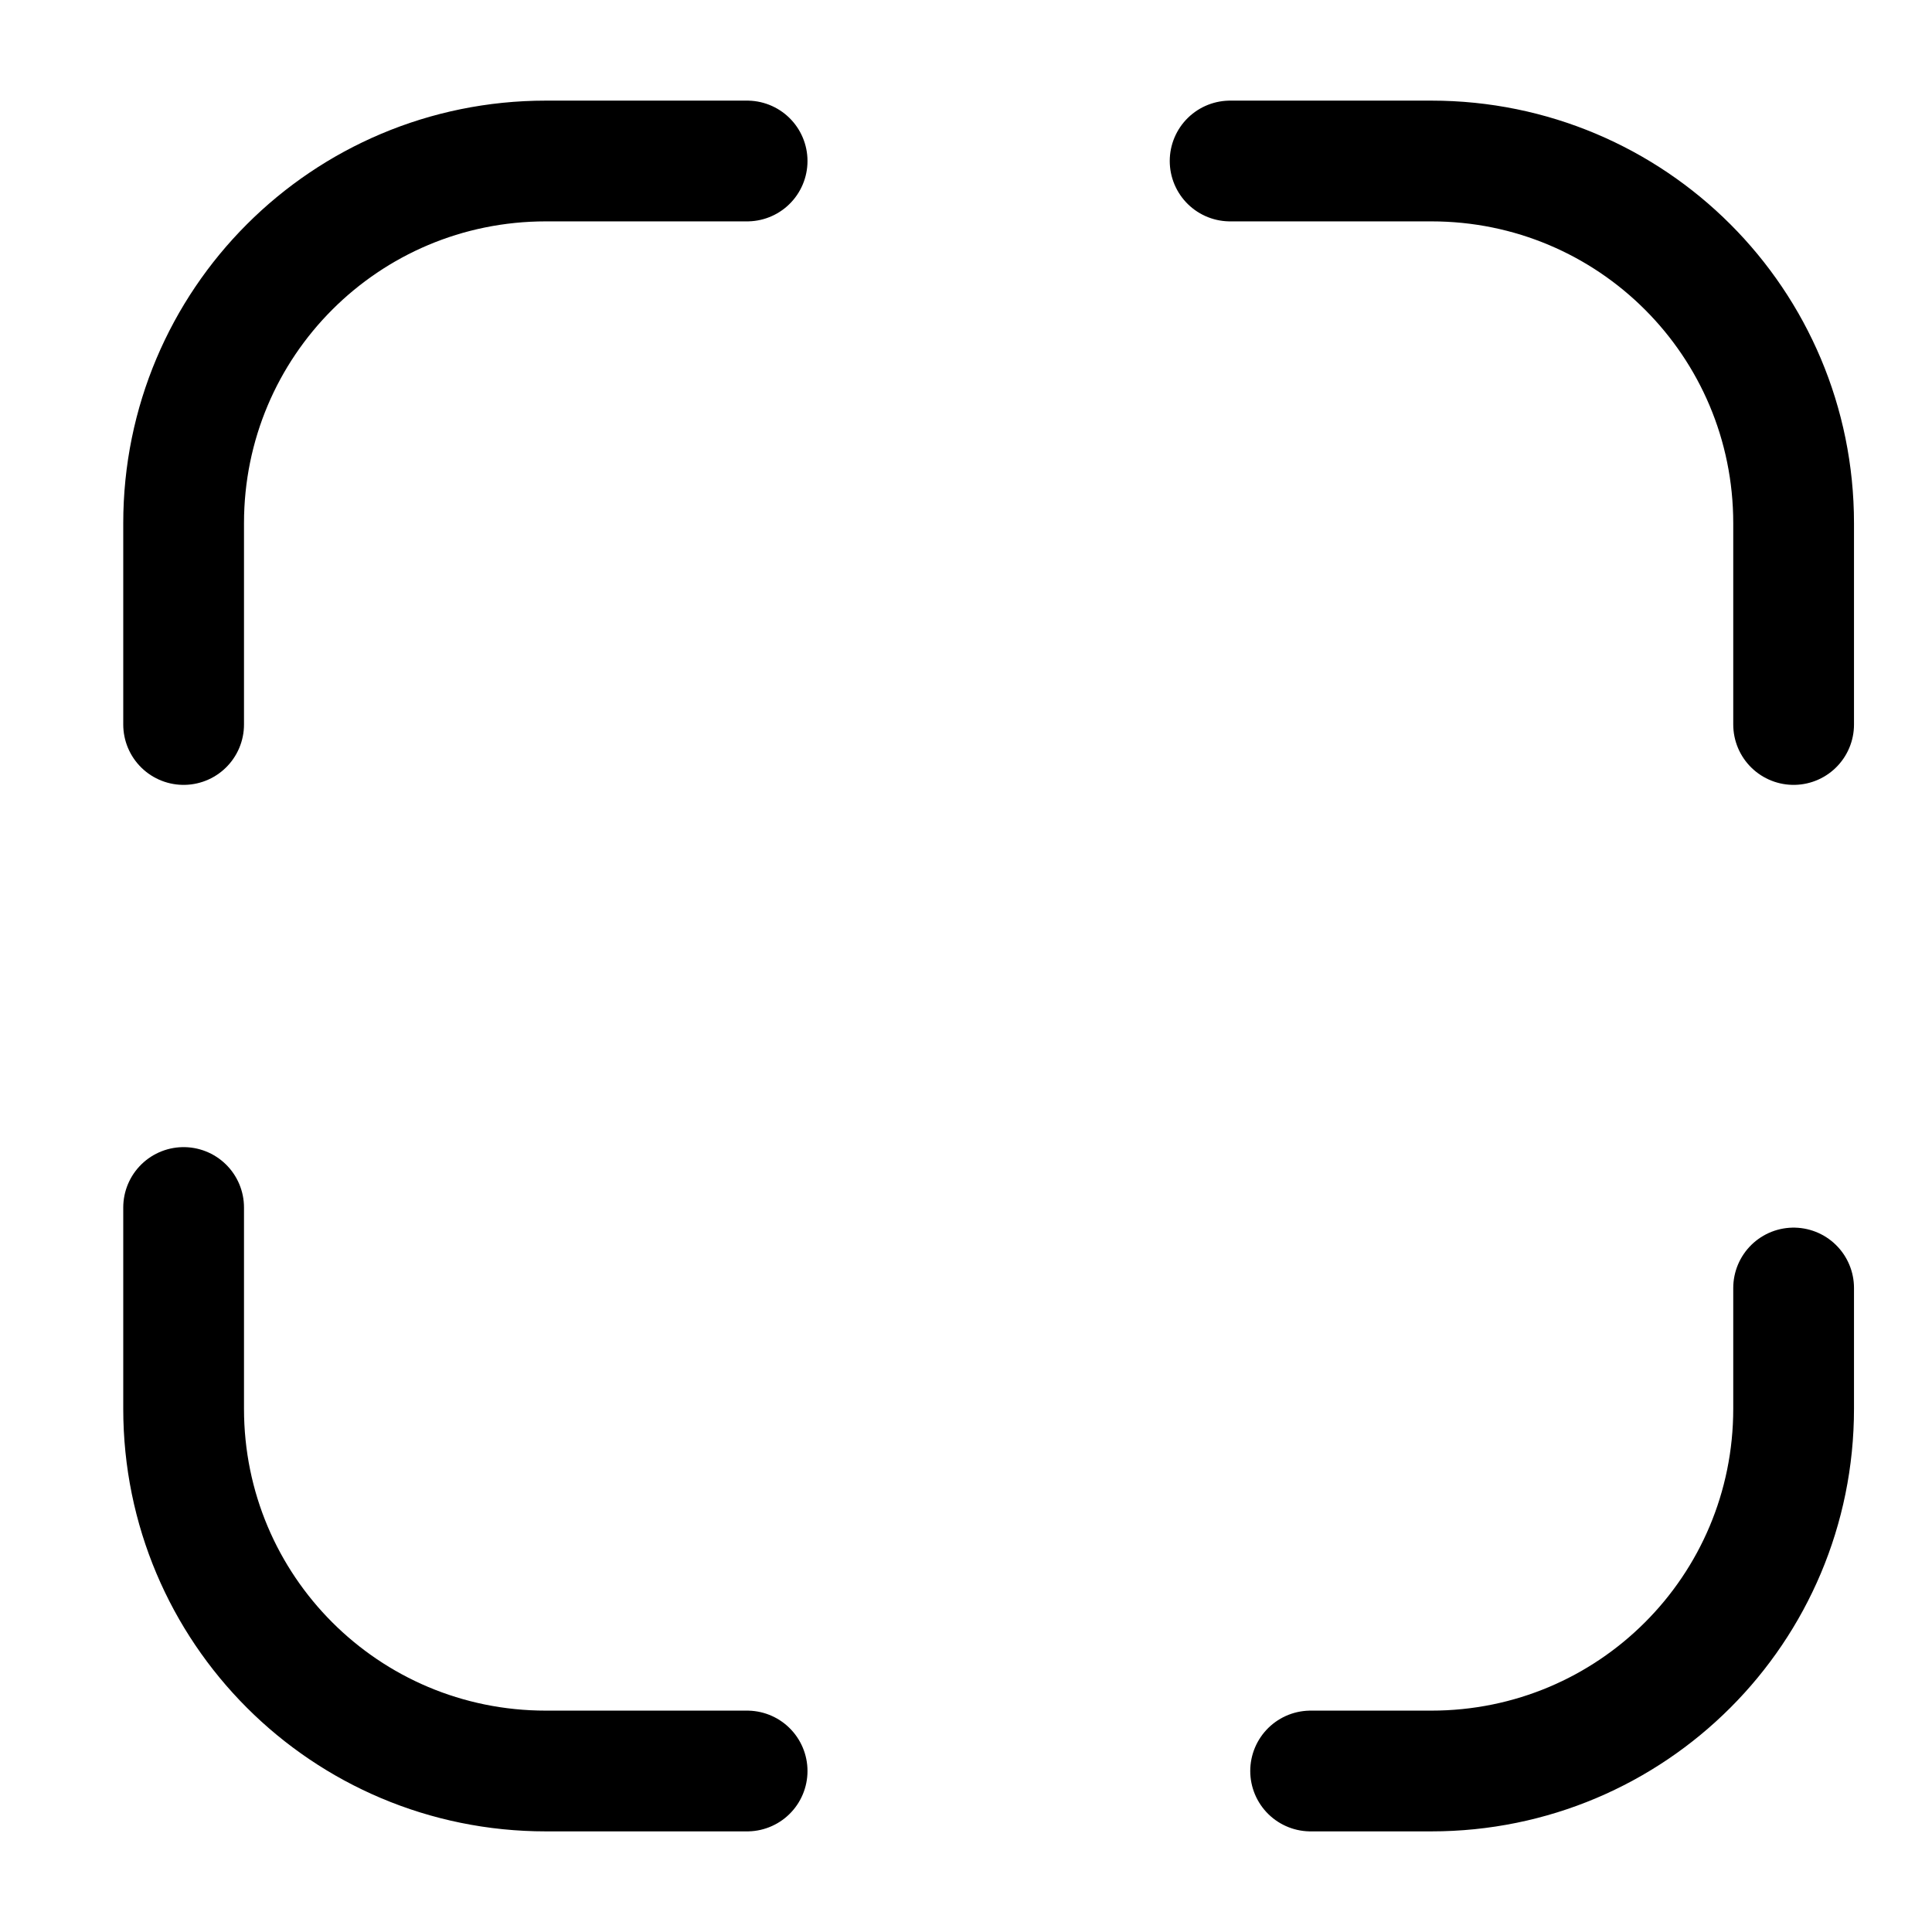
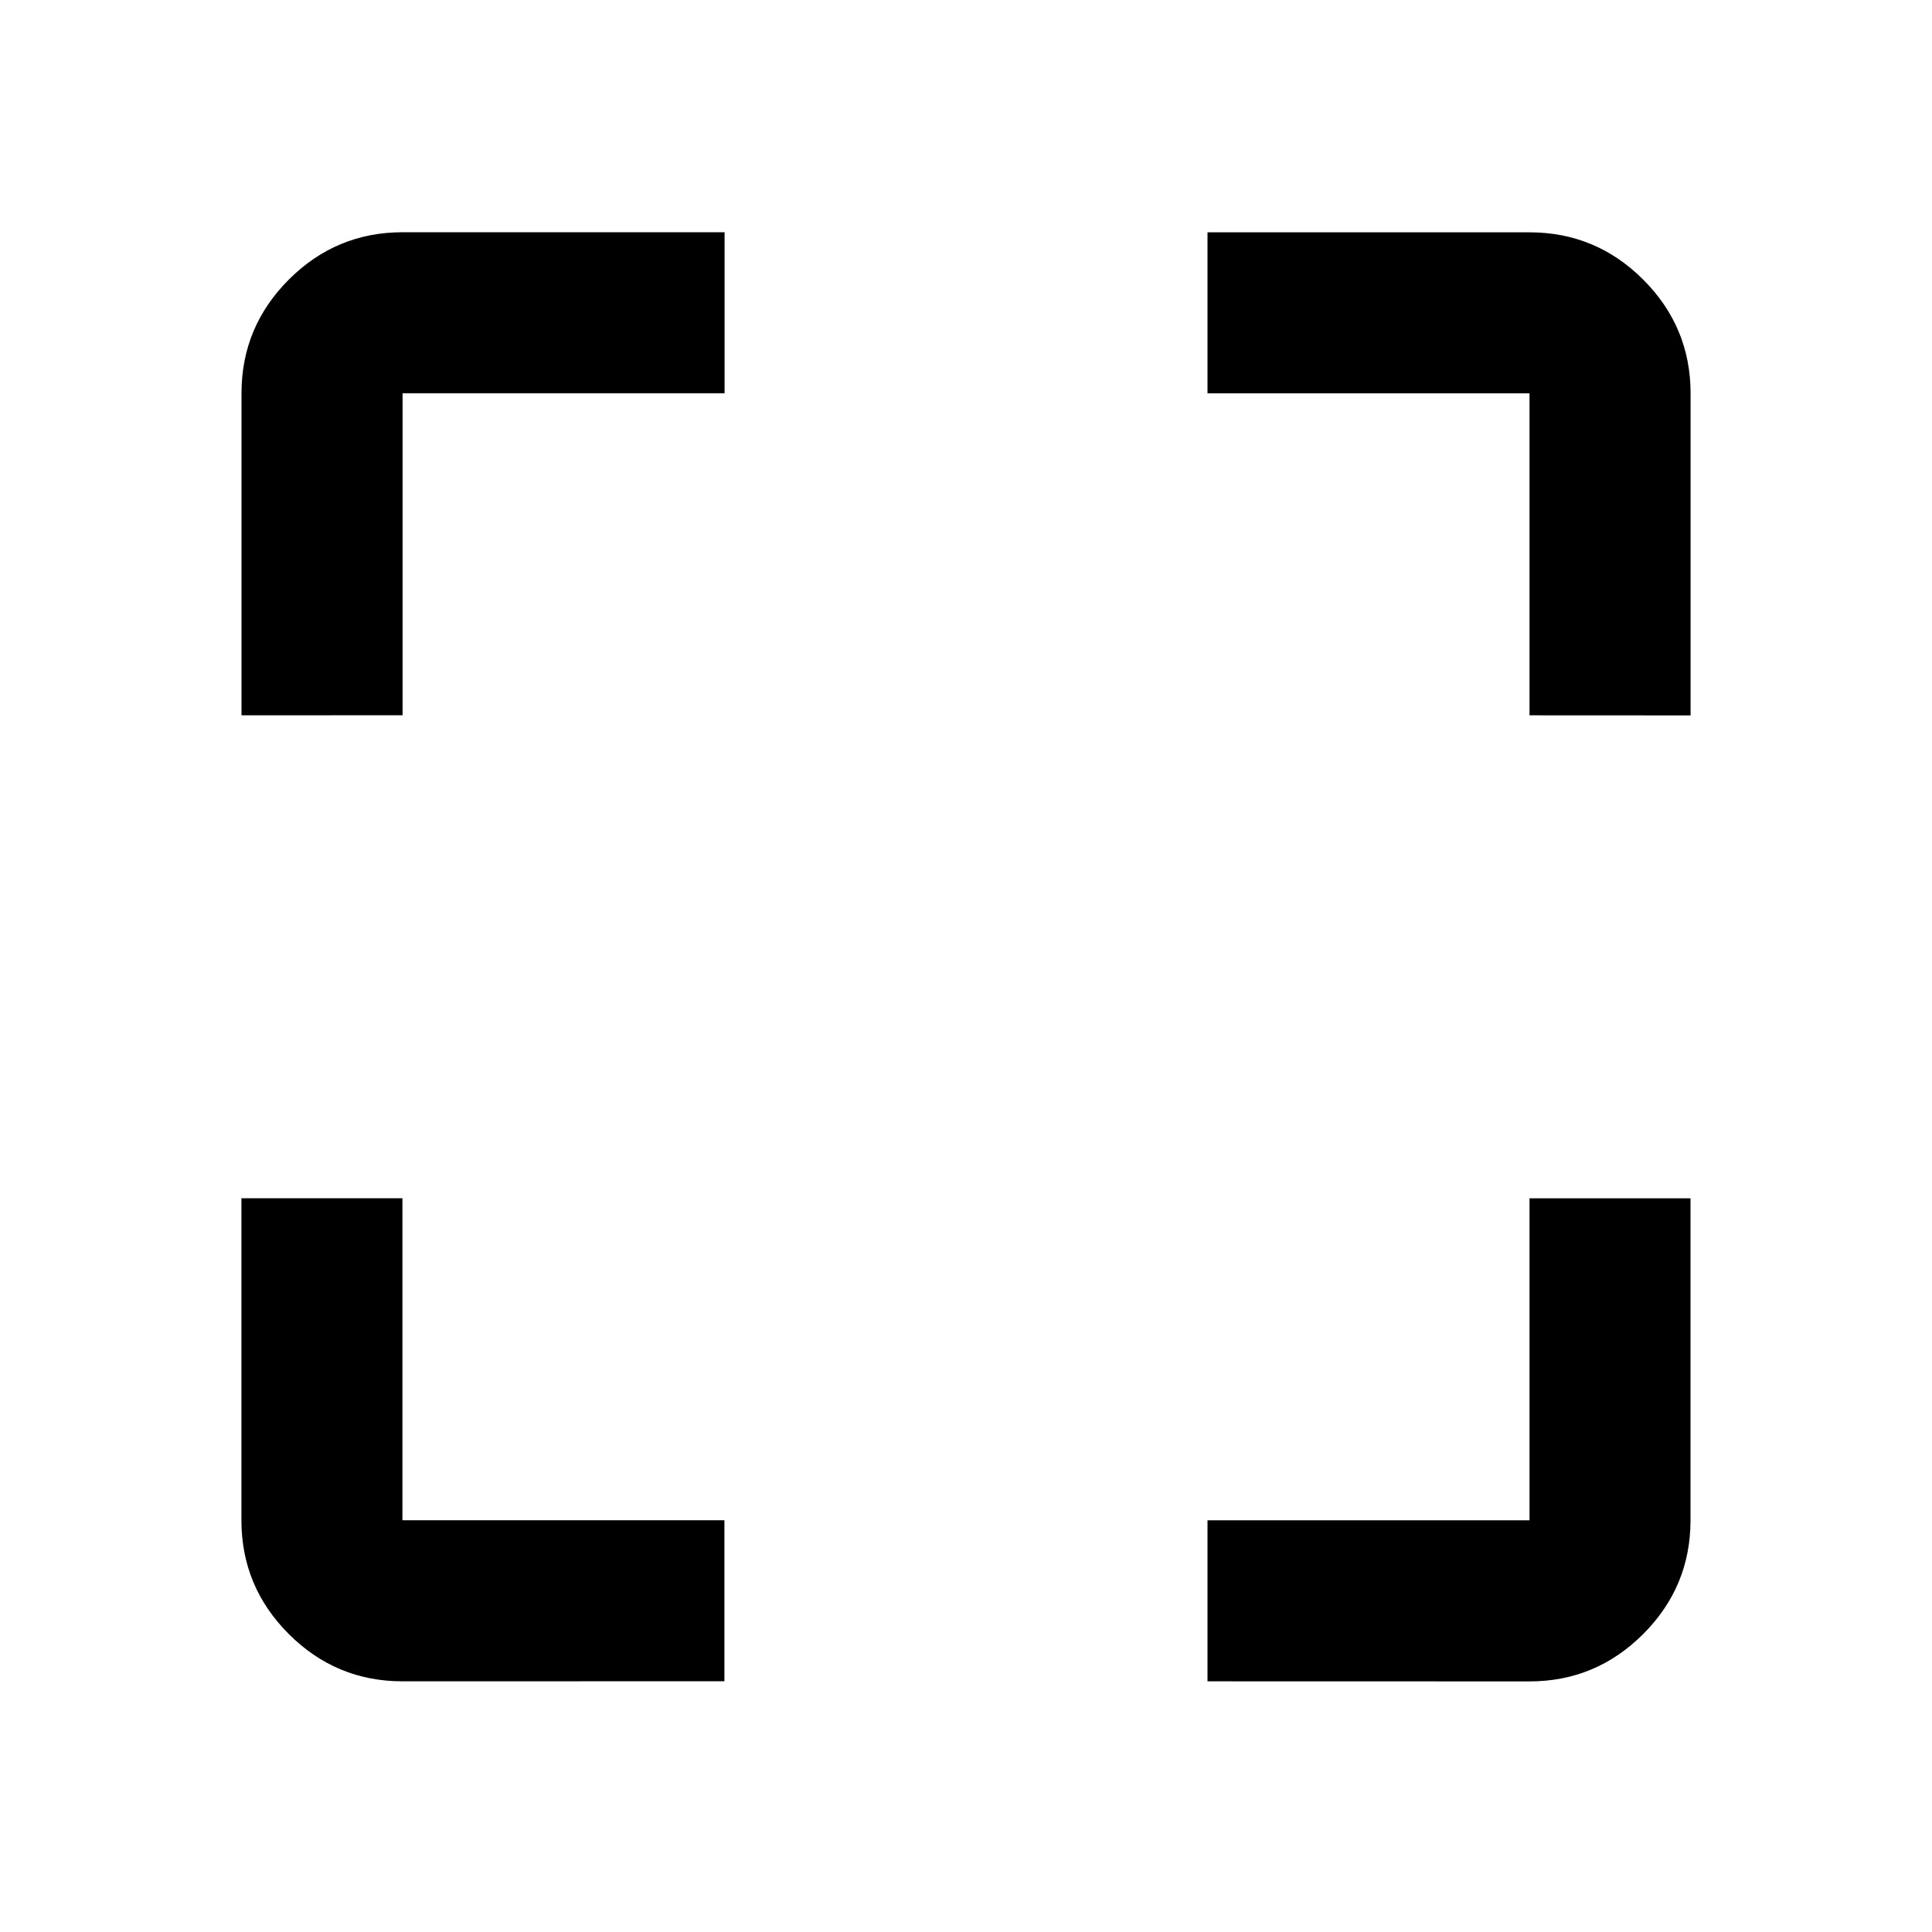
- <svg xmlns="http://www.w3.org/2000/svg" width="24" height="24" viewBox="0 0 24 24" fill="none">
-   <path stroke="currentColor" stroke-linecap="round" stroke-linejoin="round" stroke-width="1.5" d="M2.281 9V6.5c0-2.49 2.01-4.5 4.5-4.5h2.5m6 0h2.5c2.49 0 4.5 2.01 4.5 4.5V9m0 7v1.5c0 2.49-2.01 4.5-4.5 4.5h-1.5m-7 0h-2.5c-2.49 0-4.5-2.01-4.5-4.5V15" />
+ <svg xmlns="http://www.w3.org/2000/svg" viewBox="0 0 24 24">
+   <path d="m5 20.886c-.55 0-1.021-.196-1.413-.588s-.588-.863-.588-1.413v-4h2v4h4v2zm10 0v-2h4v-4h2v4c0 .55-.196 1.021-.588 1.413s-.863.588-1.413.588zm-12-12v-4c0-.55.196-1.021.588-1.413.392-.392.863-.588 1.413-.588h4v2h-4v4zm16 0v-4h-4v-2h4c.55 0 1.021.196 1.413.588.392.392.588.863.588 1.413v4z" />
</svg>
